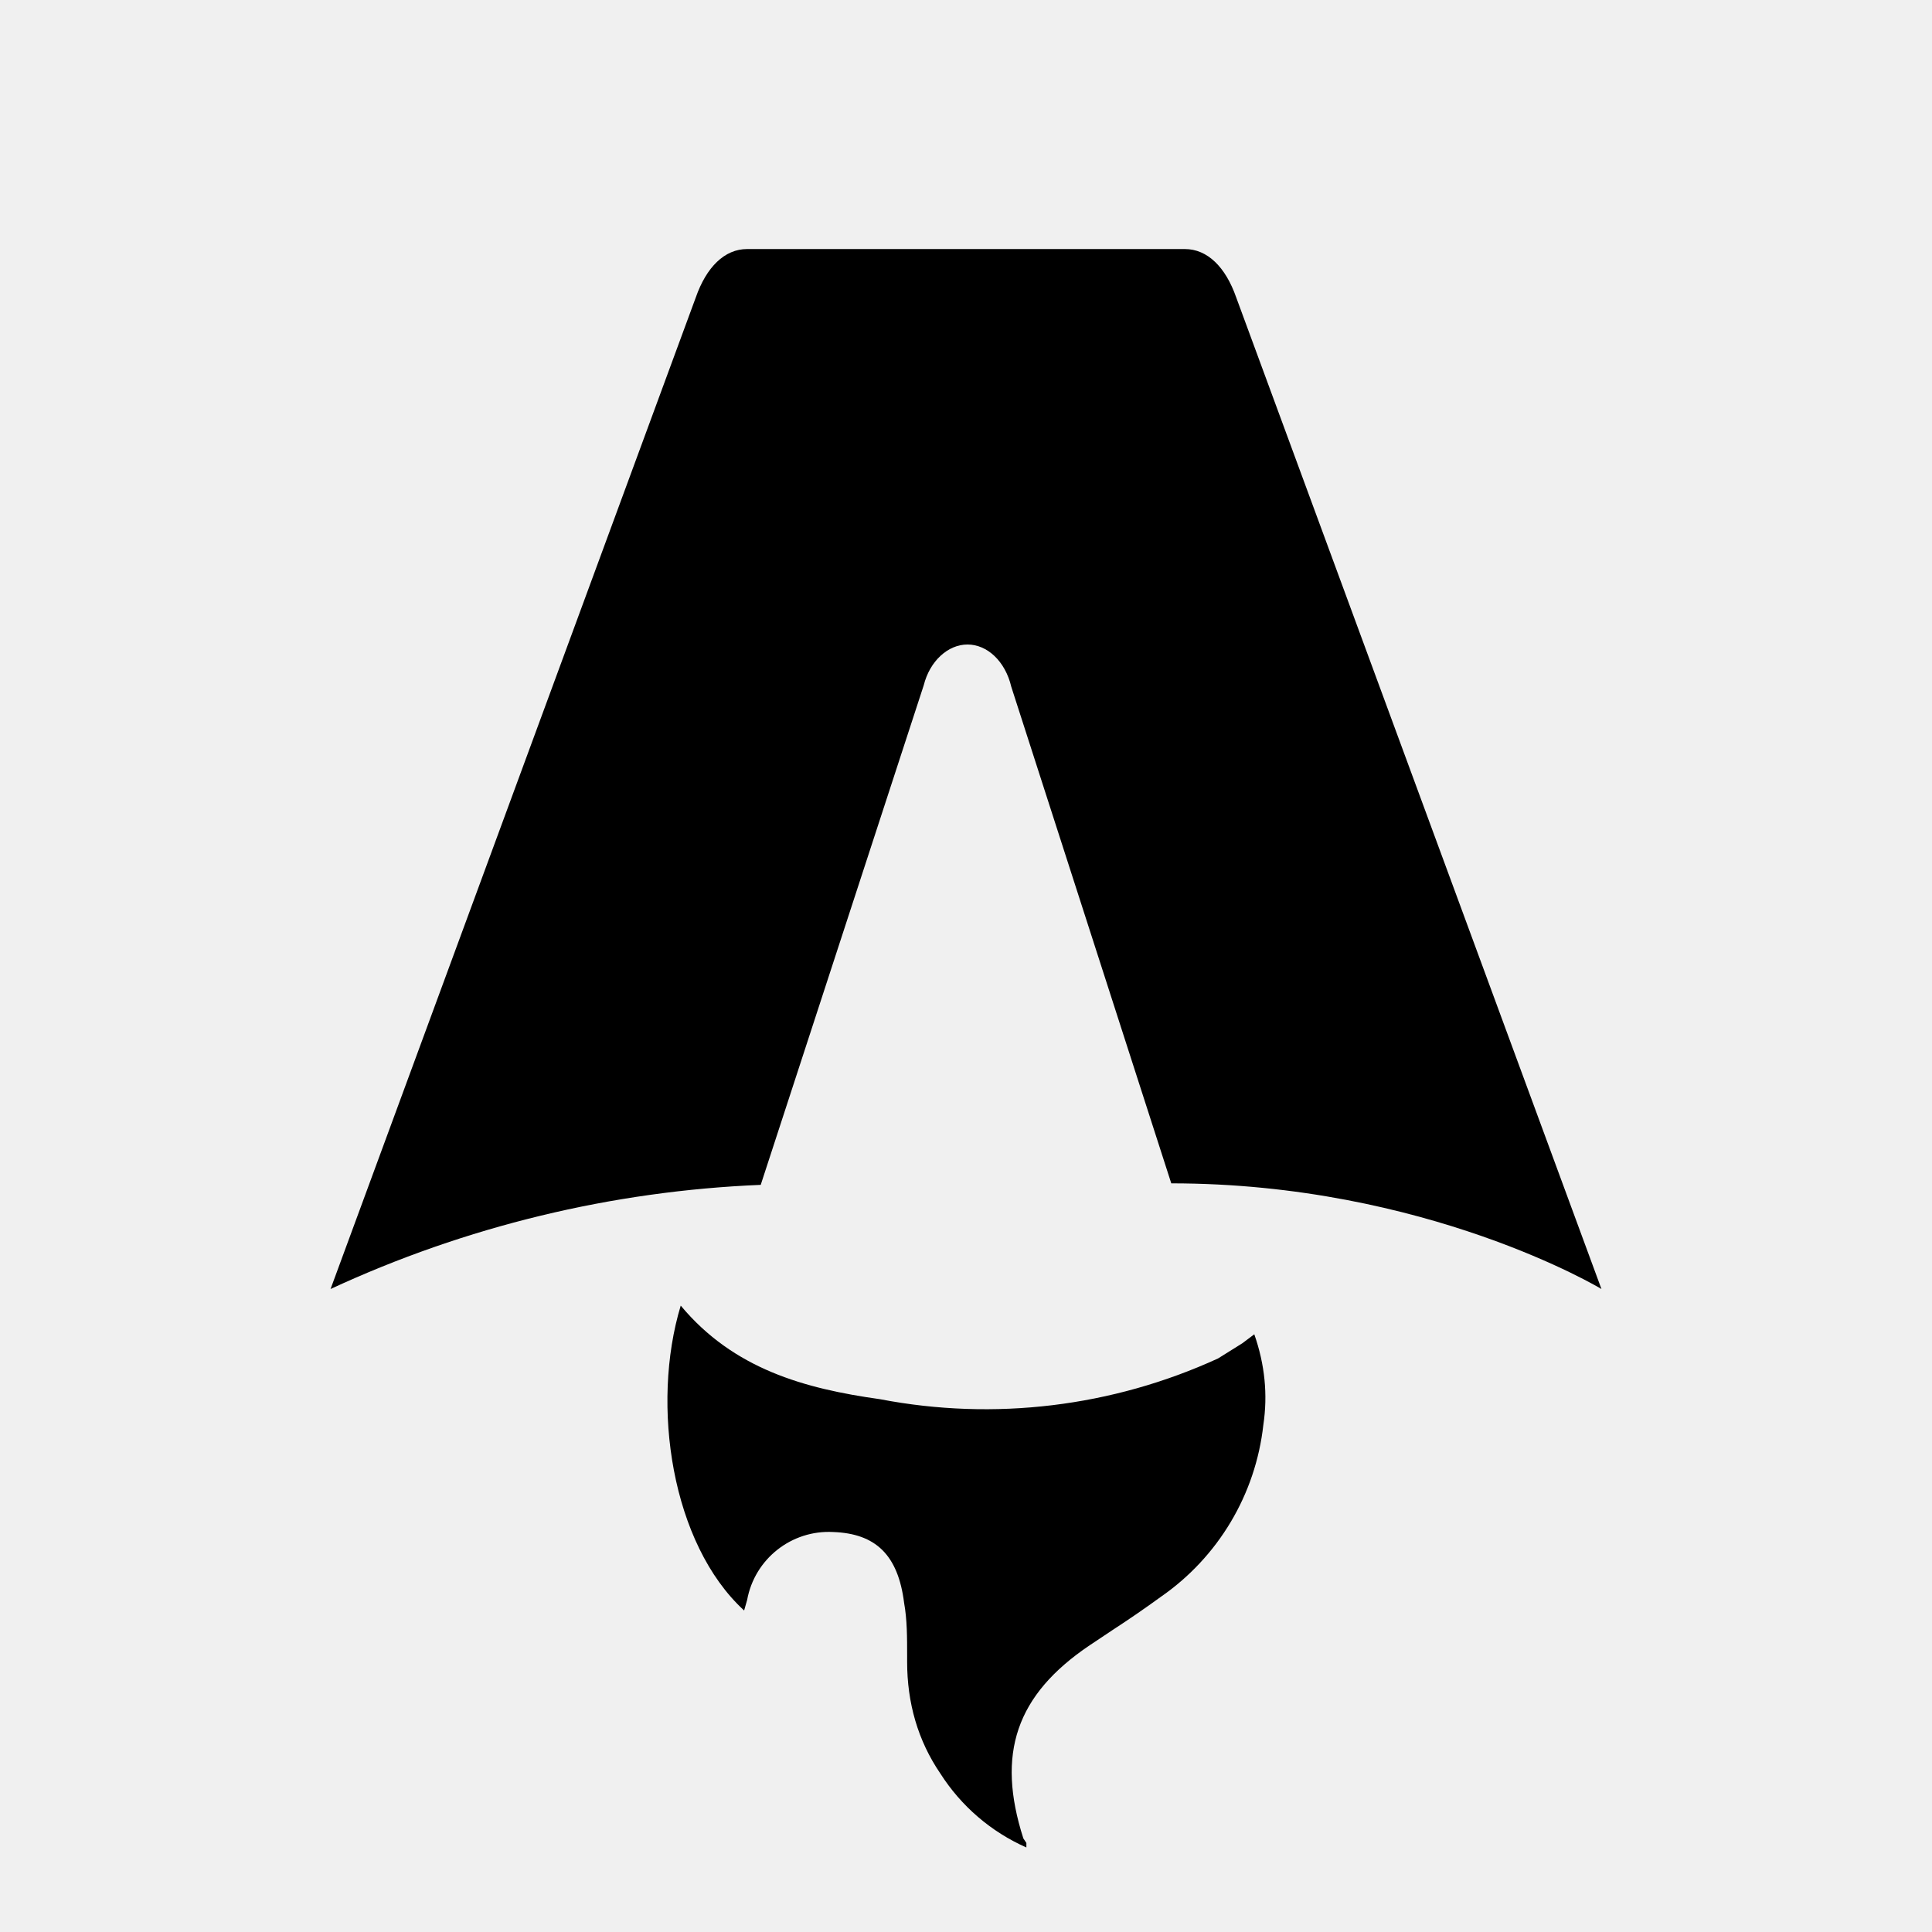
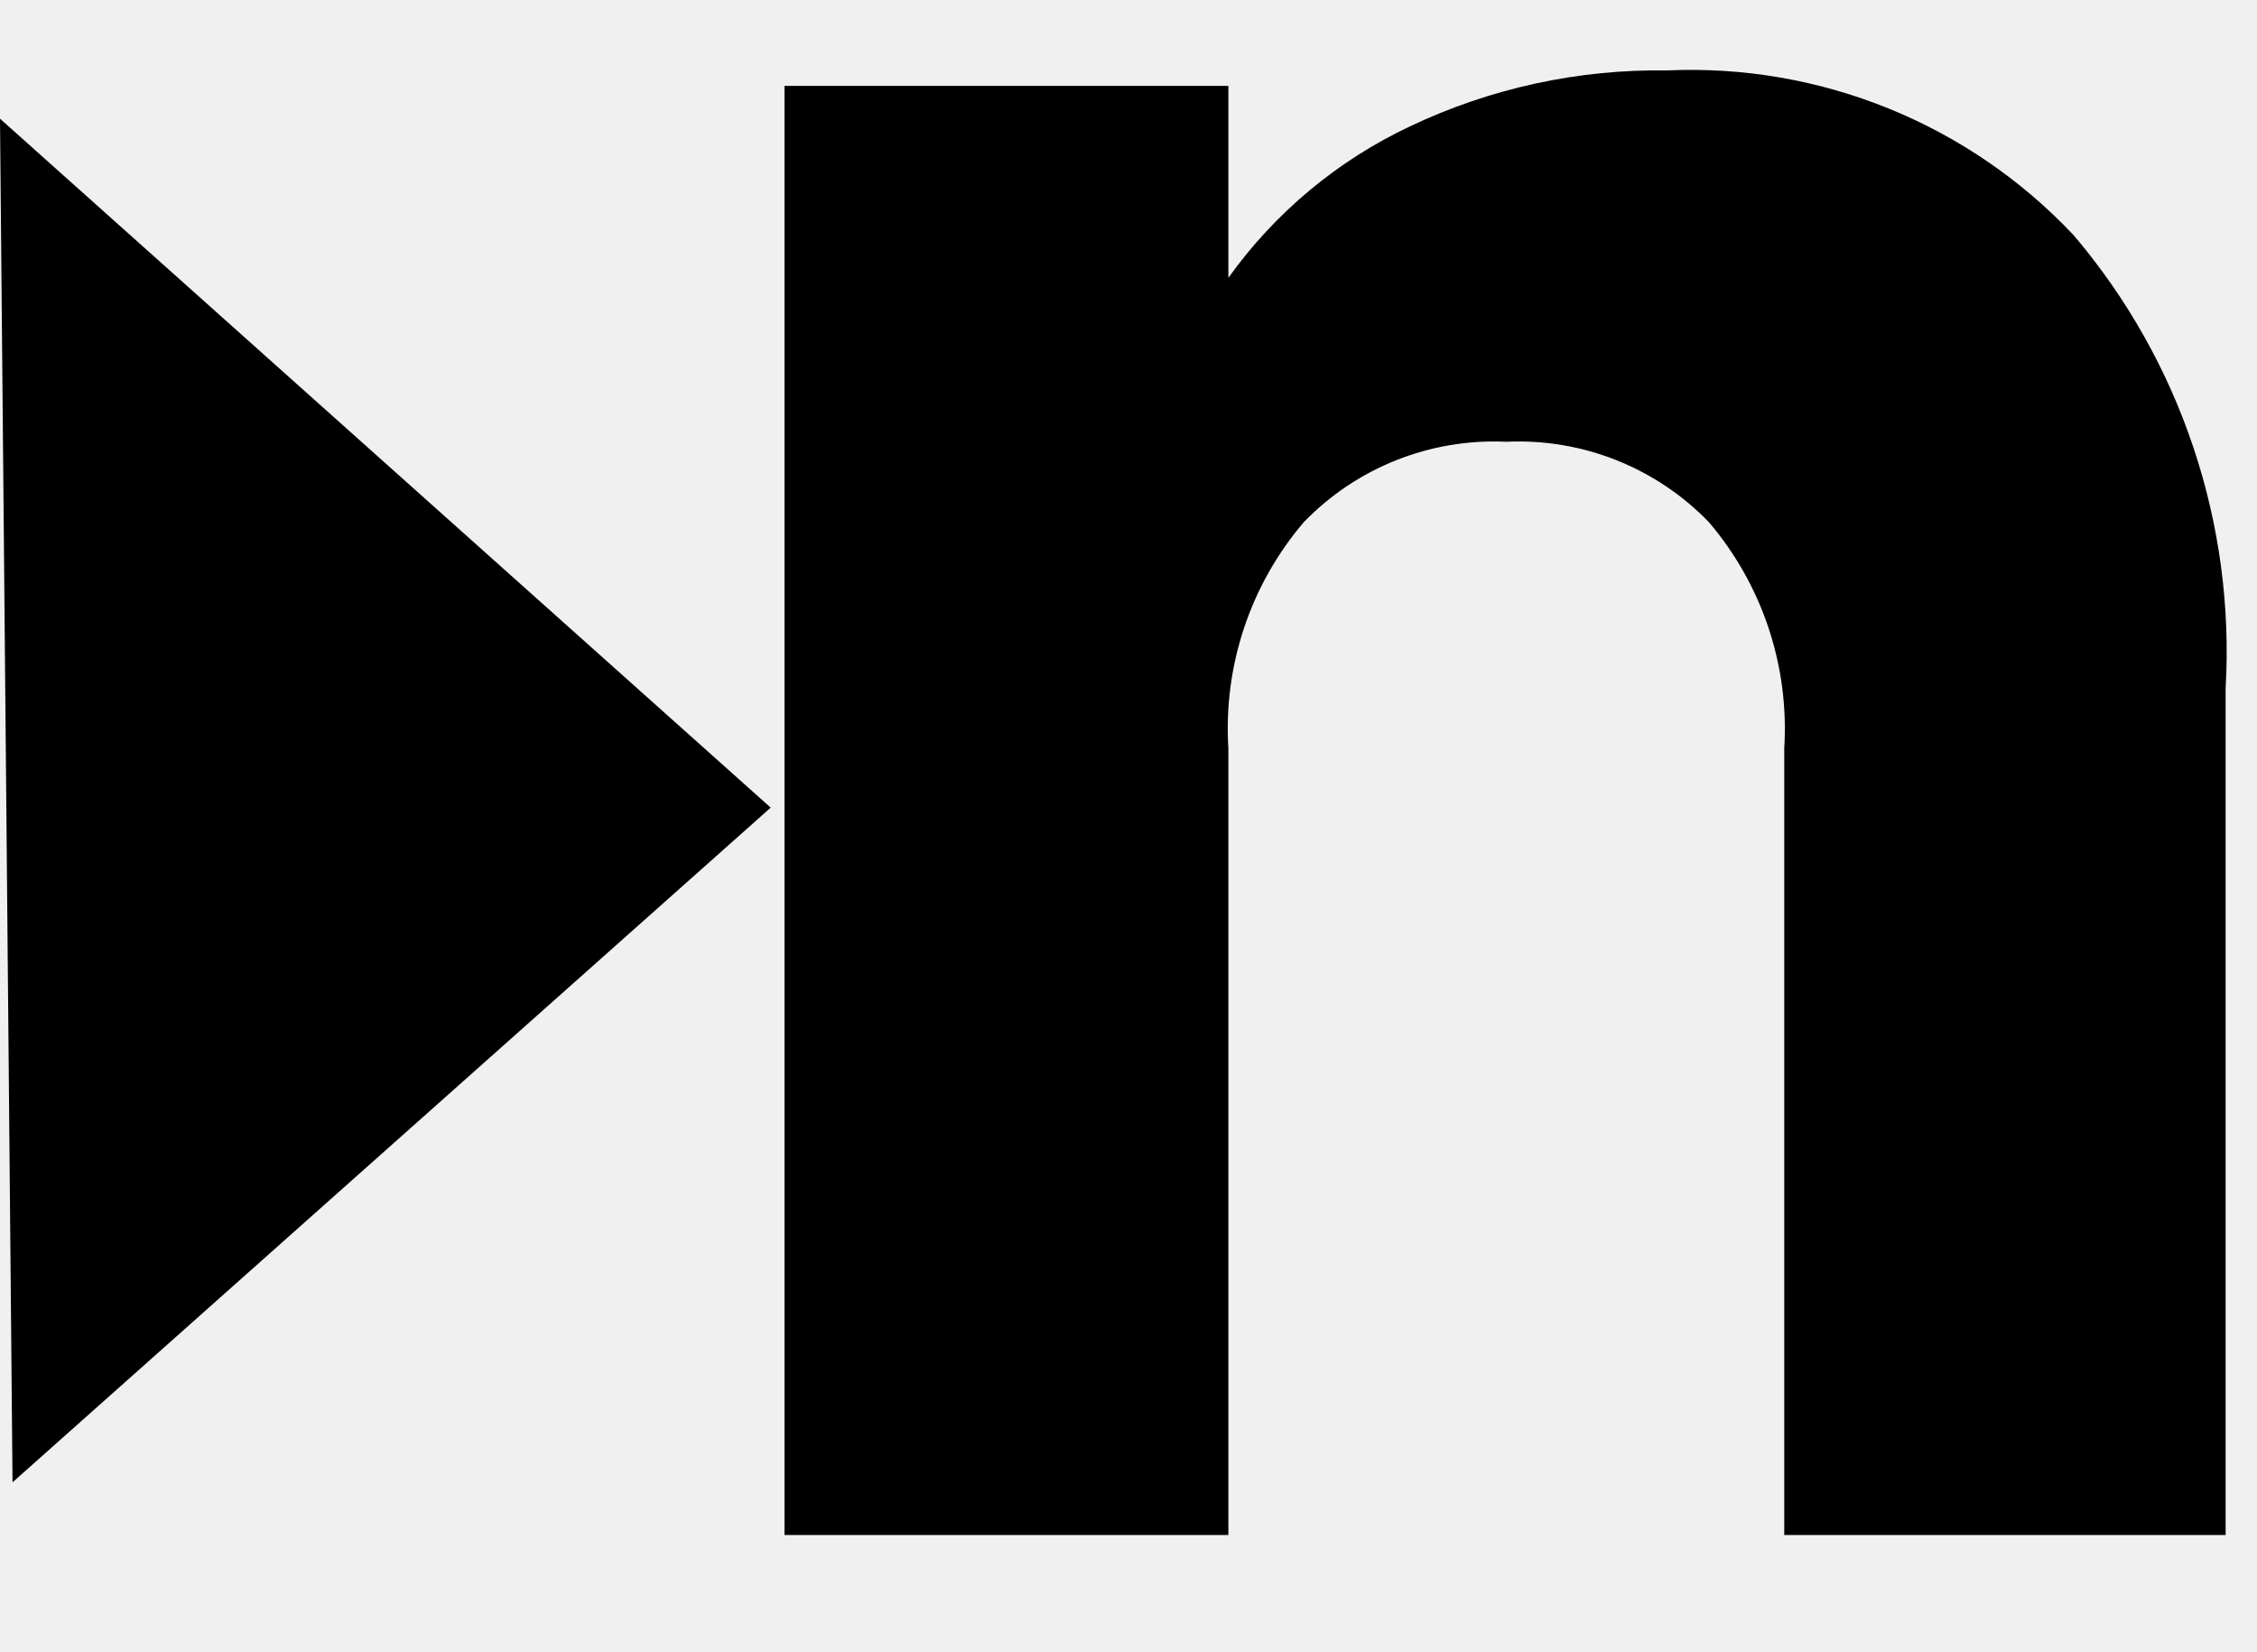
- <svg xmlns="http://www.w3.org/2000/svg" fill="none" viewBox="0 0 128 128">
-   <path d="M50.4 78.5a75.1 75.1 0 0 0-28.5 6.9l24.2-65.7c.7-2 1.9-3.2 3.4-3.2h29c1.5 0 2.7 1.2 3.4 3.2l24.2 65.7s-11.6-7-28.5-7L67 45.5c-.4-1.7-1.6-2.8-2.9-2.8-1.3 0-2.5 1.1-2.9 2.7L50.4 78.5Zm-1.1 28.2Zm-4.2-20.2c-2 6.6-.6 15.8 4.2 20.2a17.5 17.5 0 0 1 .2-.7 5.5 5.5 0 0 1 5.7-4.5c2.8.1 4.3 1.5 4.7 4.7.2 1.1.2 2.3.2 3.5v.4c0 2.7.7 5.2 2.2 7.4a13 13 0 0 0 5.7 4.9v-.3l-.2-.3c-1.8-5.6-.5-9.5 4.4-12.8l1.5-1a73 73 0 0 0 3.2-2.2 16 16 0 0 0 6.8-11.4c.3-2 .1-4-.6-6l-.8.6-1.6 1a37 37 0 0 1-22.4 2.7c-5-.7-9.7-2-13.2-6.2Z" />
-   <style>
-         path { fill: #000; }
-         @media (prefers-color-scheme: dark) {
-             path { fill: #FFF; }
-         }
-     </style>
+ <svg xmlns="http://www.w3.org/2000/svg" fill="currentColor" viewBox="0 4.456 37.626 27.53" style="max-height: 500px" width="37.626" height="27.53">
+   <g transform="translate(0 0)" data-name="Group 3" id="Group_3">
+     <path transform="translate(0 -3.865)" d="M.209,33.034,12.848,21.786,0,10.3Z" data-name="Path 1" id="Path_1" />
+     <g transform="translate(0 0)" data-name="Group 2" id="Group_2">
+       <g clip-path="url(#logo-clip-path)" data-name="Group 1" id="Group_1">
+         <path transform="translate(-7.848 -3.379)" d="M42.418,11.757a10.722,10.722,0,0,1,2.533,7.556V33.427H37.593V20.309a5.31,5.31,0,0,0-1.255-3.767A4.411,4.411,0,0,0,32.96,15.2a4.41,4.41,0,0,0-3.379,1.343,5.3,5.3,0,0,0-1.255,3.767V33.427h-7.4V9.267h7.4v3.2A7.822,7.822,0,0,1,31.357,9.94a9.648,9.648,0,0,1,4.286-.931,8.765,8.765,0,0,1,6.775,2.748" data-name="Path 2" id="Path_2" />
+         <path transform="translate(-24.479 -3.327)" d="M89.376,23.071H72.622a5.016,5.016,0,0,0,1.45,3.44A4.423,4.423,0,0,0,77.21,27.7a3.894,3.894,0,0,0,3.854-2.338h7.878a10.832,10.832,0,0,1-2.185,4.286A10.944,10.944,0,0,1,82.8,32.638a12.709,12.709,0,0,1-5.325,1.082,12.961,12.961,0,0,1-6.322-1.514,10.8,10.8,0,0,1-4.33-4.33,13.369,13.369,0,0,1-1.558-6.58A13.508,13.508,0,0,1,66.8,14.715a10.631,10.631,0,0,1,4.306-4.33,13.056,13.056,0,0,1,6.366-1.516,12.912,12.912,0,0,1,6.234,1.472,10.574,10.574,0,0,1,4.264,4.2,12.748,12.748,0,0,1,1.536,6.363,18.585,18.585,0,0,1-.129,2.165M81.93,18.957a3.806,3.806,0,0,0-1.3-3.031A4.779,4.779,0,0,0,77.384,14.8a4.692,4.692,0,0,0-3.138,1.082,4.8,4.8,0,0,0-1.58,3.075Z" data-name="Path 3" id="Path_3" />
+         <path transform="translate(-39.89 -3.534)" d="M123.1,33.582l-4.632-6.71-3.9,6.71h-8.009l7.965-12.339L106.348,9.423h8.312l4.632,6.668,3.9-6.668H131.2l-8.1,12.166,8.312,11.993Z" data-name="Path 4" id="Path_4" />
+         <path transform="translate(-56.244 0)" d="M149.946,12.037V0h7.4V5.888h7.093v6.149h-7.093l-.022,11.732h7.16v6.278h-6.011a9.213,9.213,0,0,1-6.278-1.97q-2.252-1.968-2.253-6.429Z" data-name="Path 5" id="Path_5" />
+         <path transform="translate(-66.318 -3.326)" d="M178.21,14.715a10.491,10.491,0,0,1,3.833-4.33,10,10,0,0,1,5.412-1.517,9.266,9.266,0,0,1,4.479,1.041,7.662,7.662,0,0,1,2.967,2.726V9.214h7.4v24.16h-7.4V29.953a8.013,8.013,0,0,1-3.009,2.728,9.306,9.306,0,0,1-4.481,1.039,9.831,9.831,0,0,1-5.369-1.536,10.623,10.623,0,0,1-3.833-4.374,14.565,14.565,0,0,1-1.407-6.558,14.431,14.431,0,0,1,1.407-6.537m15.153,2.207a5.2,5.2,0,0,0-7.49-.022,5.985,5.985,0,0,0-1.536,4.352,6.136,6.136,0,0,0,1.536,4.394,5.155,5.155,0,0,0,7.49.022,6.047,6.047,0,0,0,1.539-4.372,6.055,6.055,0,0,0-1.539-4.374" data-name="Path 6" id="Path_6" />
+         <path transform="translate(-84.04 -3.534)" d="M232.321,27.476H242.8v6.1H224.051V27.693L234.1,15.527h-9.957v-6.1h18.444V15.31Z" data-name="Path 7" id="Path_7" />
+       </g>
+     </g>
+   </g>
+   <defs>
+     <clipPath id="logo-clip-path">
+       <rect fill="none" height="30.394" width="158.758" />
+     </clipPath>
+   </defs>
</svg>
